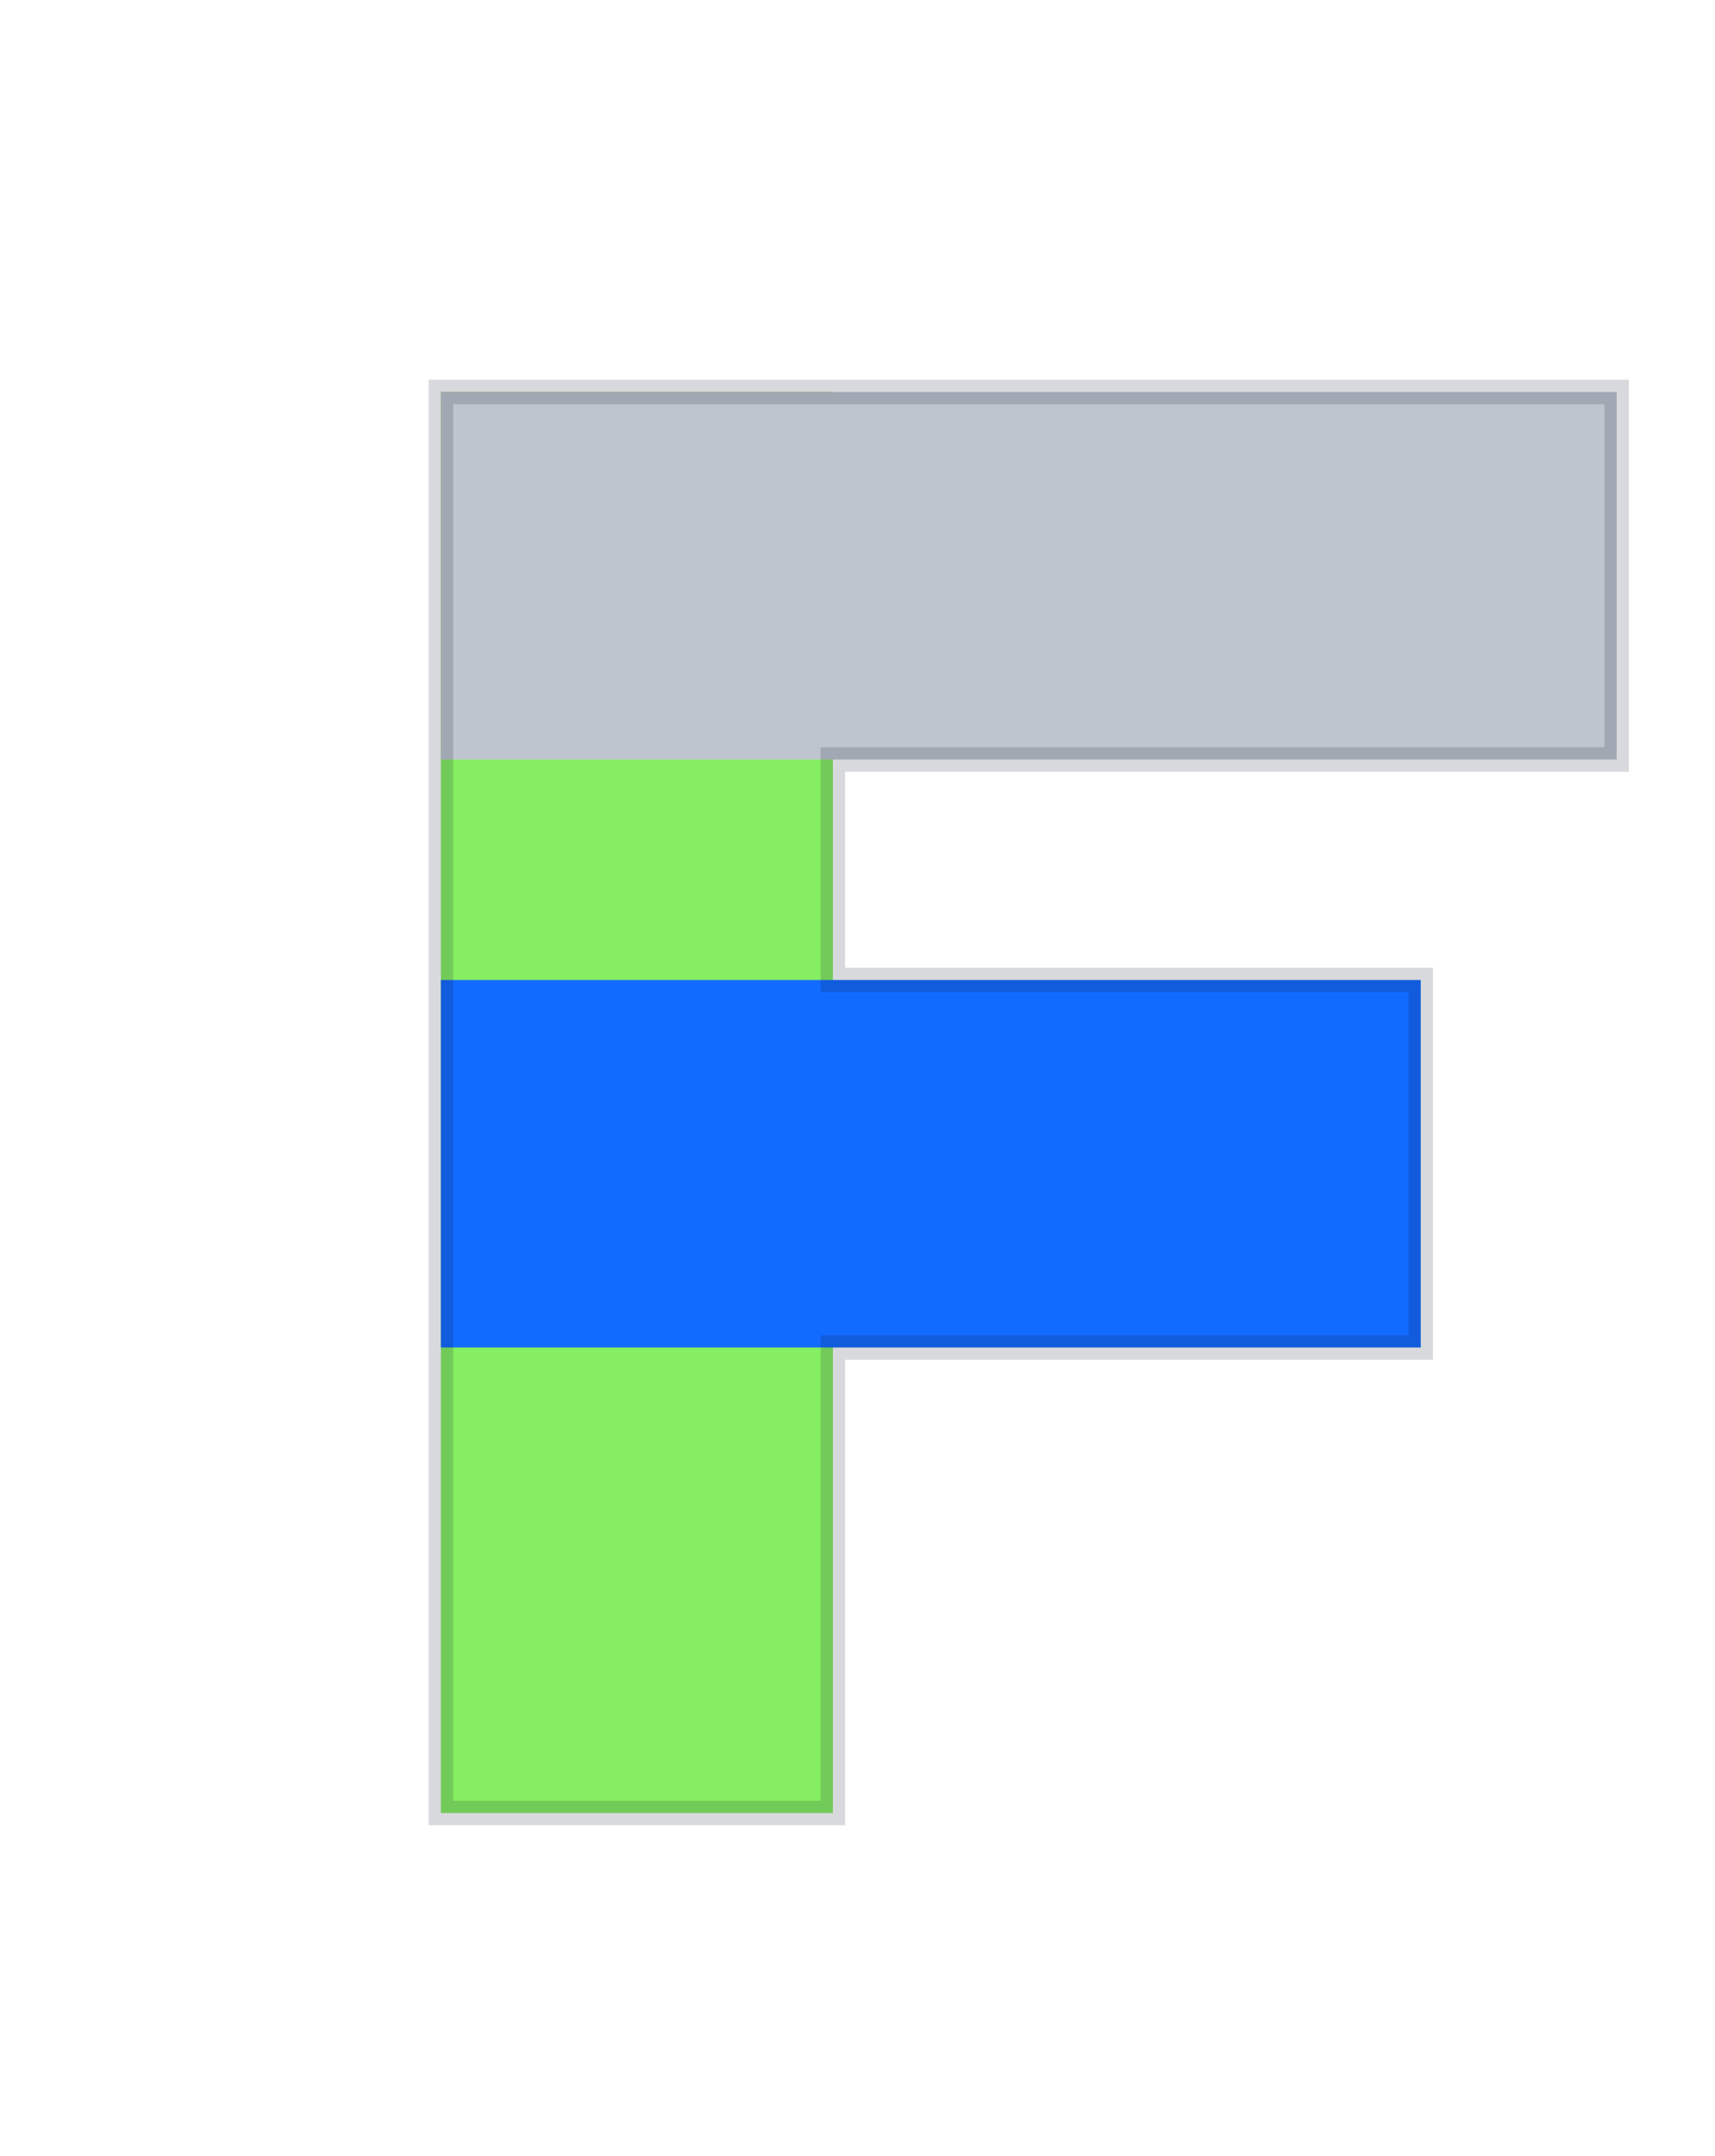
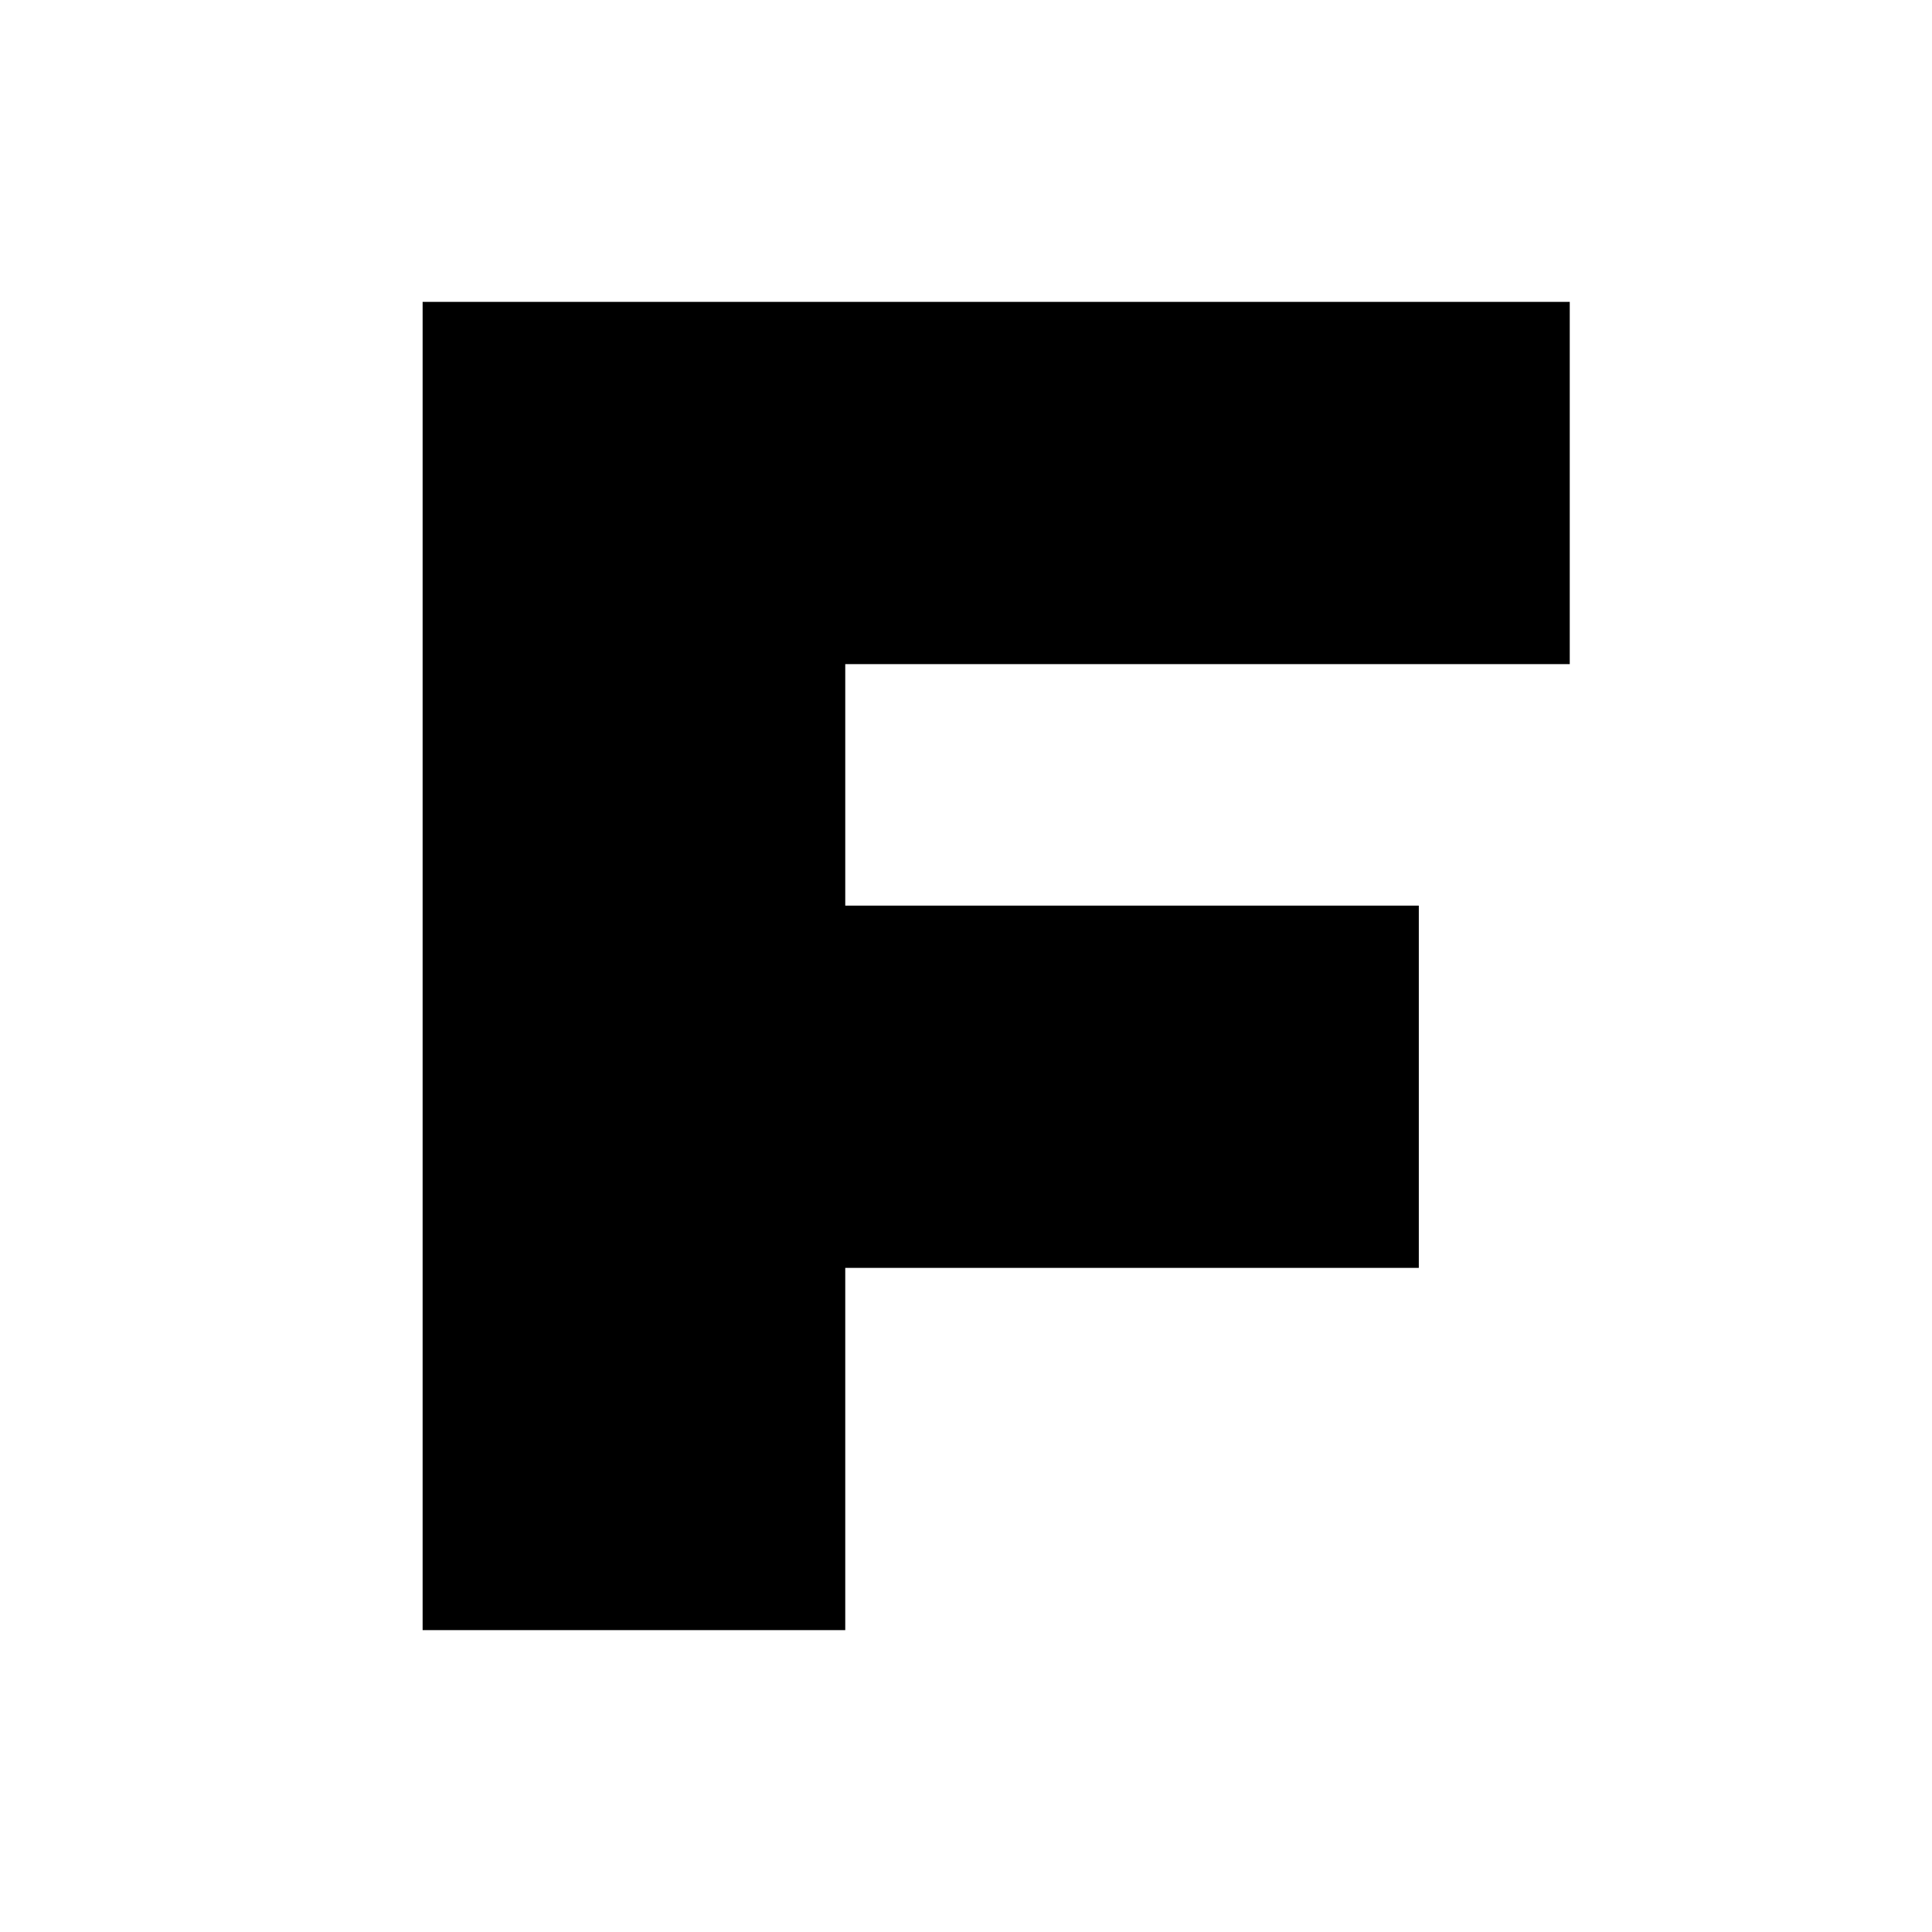
- <svg xmlns="http://www.w3.org/2000/svg" width="70" height="88" viewBox="0 0 70 88" fill="none" role="img" aria-labelledby="title desc">
-   <path d="M18 16H34V74H18V16Z" fill="#86EE62" />
-   <path d="M18 16H66V31H18V16Z" fill="#BFC5CE" />
-   <path d="M18 40H58V55H18V40Z" fill="#126BFF" />
-   <path d="M18 16H66V31H34V40H58V55H34V74H18V16Z" fill="none" stroke="rgba(7,18,35,0.16)" />
+ <svg xmlns="http://www.w3.org/2000/svg" width="64" height="64" viewBox="0 0 64 64" fill="none" role="img" aria-labelledby="title desc">
+   <path d="M14 10H52V22H28V30H47V42H28V54H14V10Z" fill="currentColor" />
</svg>
